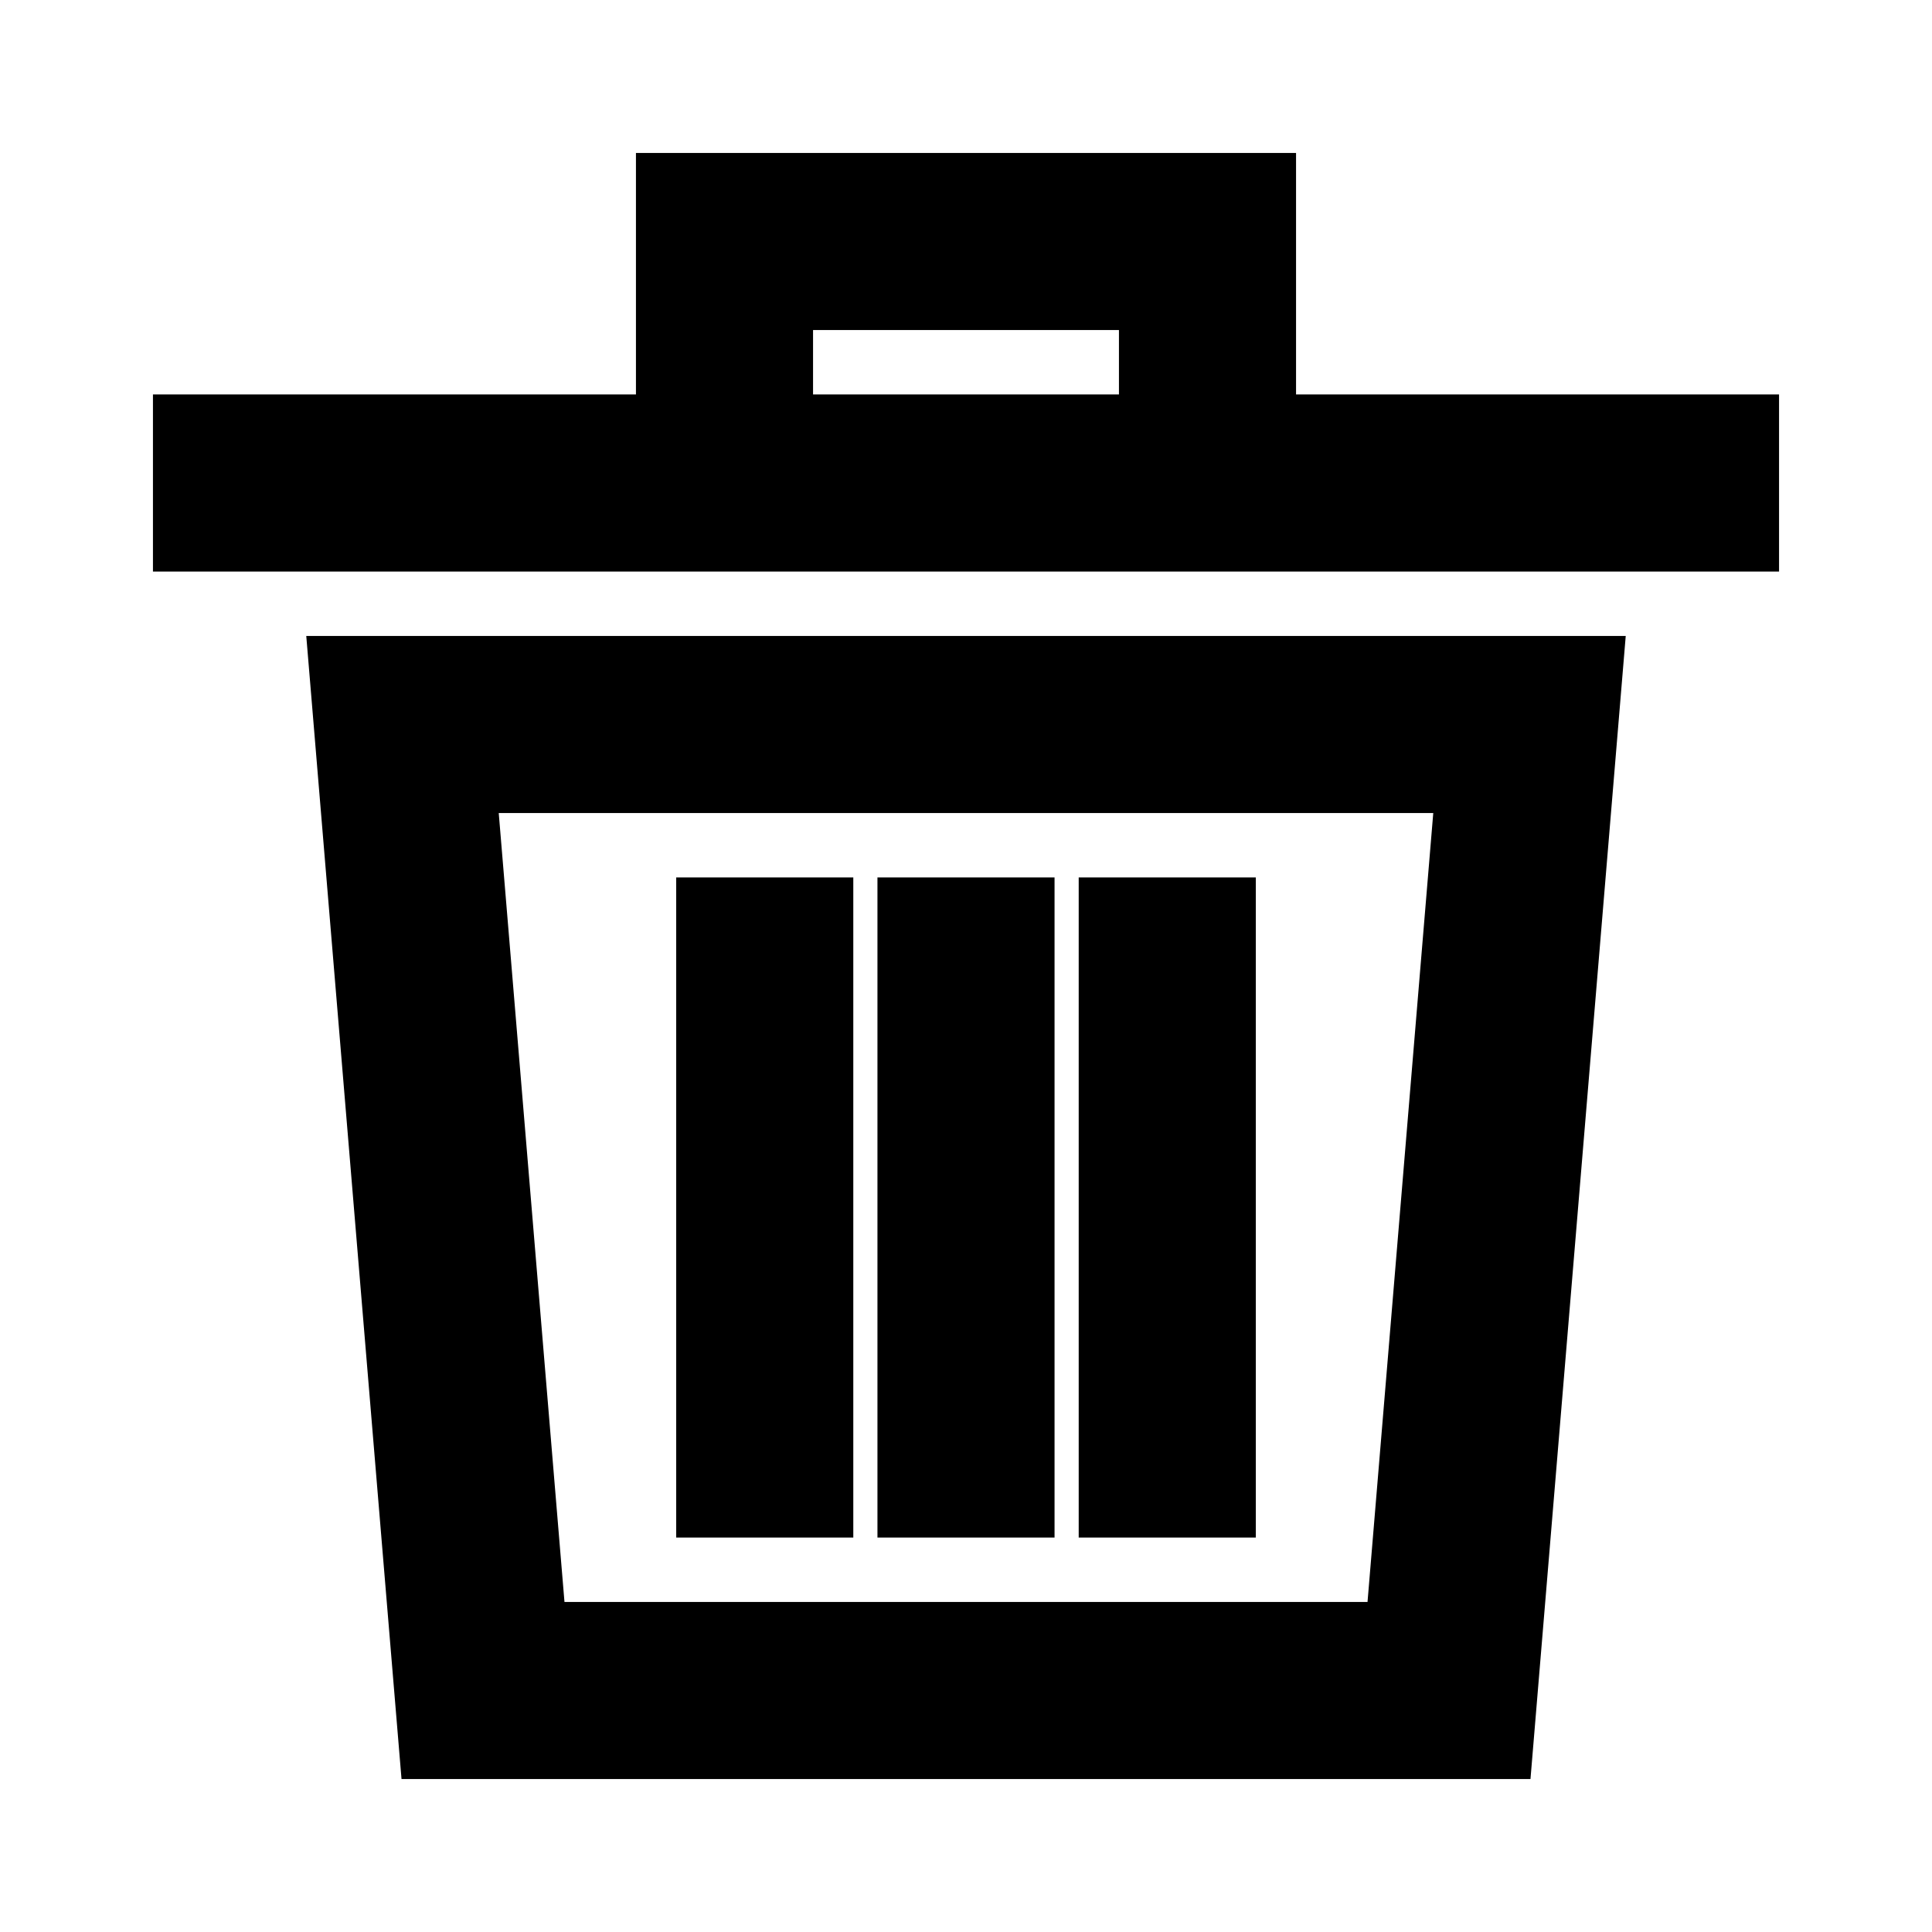
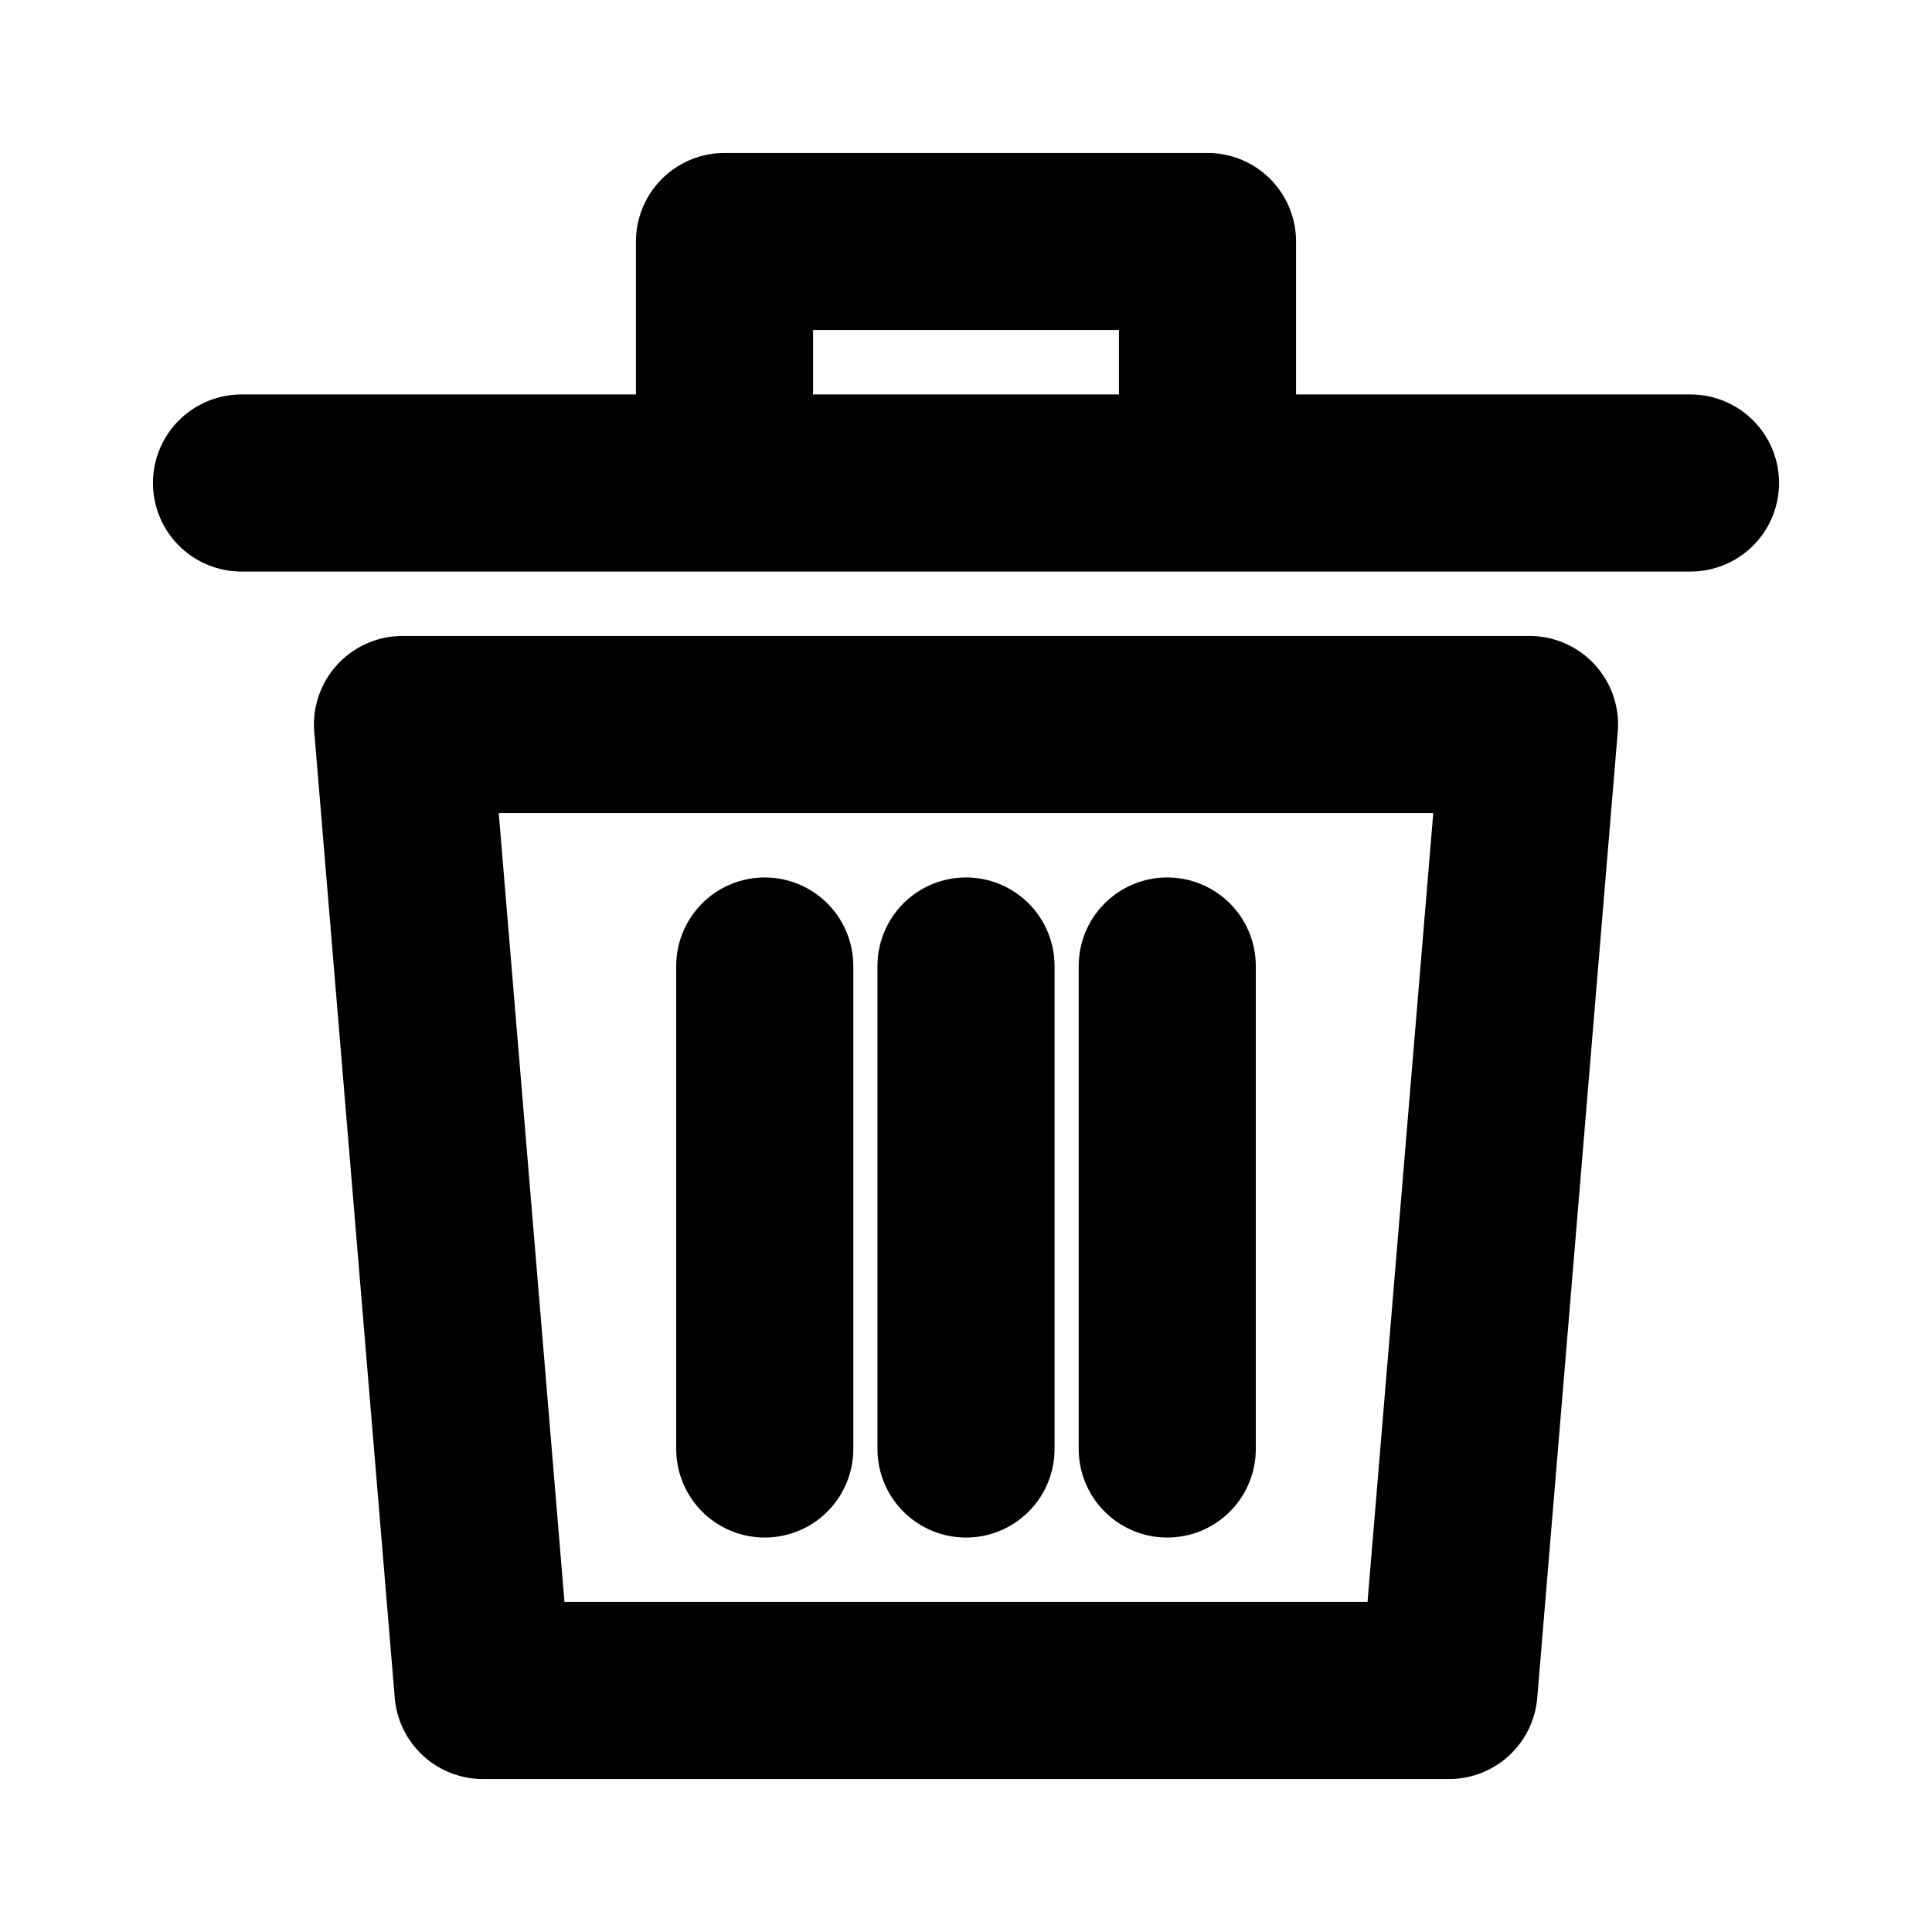
<svg xmlns="http://www.w3.org/2000/svg" width="24" height="24" viewBox="0 0 24 24">
-   <path d="M3 6 H21 M9 6 V3 H15 V6 M5 9 H19 L18 21 H6 Z M9.5 12 V18 M12 12 V18 M14.5 12 V18" fill="none" stroke="#000000" stroke-width="2.2" stroke-linecap="square" stroke-linejoin="miter" />
+   <path d="M3 6 H21 M9 6 V3 H15 V6 M5 9 H19 L18 21 H6 Z M9.5 12 V18 M12 12 V18 M14.5 12 V18" fill="none" stroke="#000000" stroke-width="2.2" stroke-linecap="round" stroke-linejoin="round" />
</svg>
